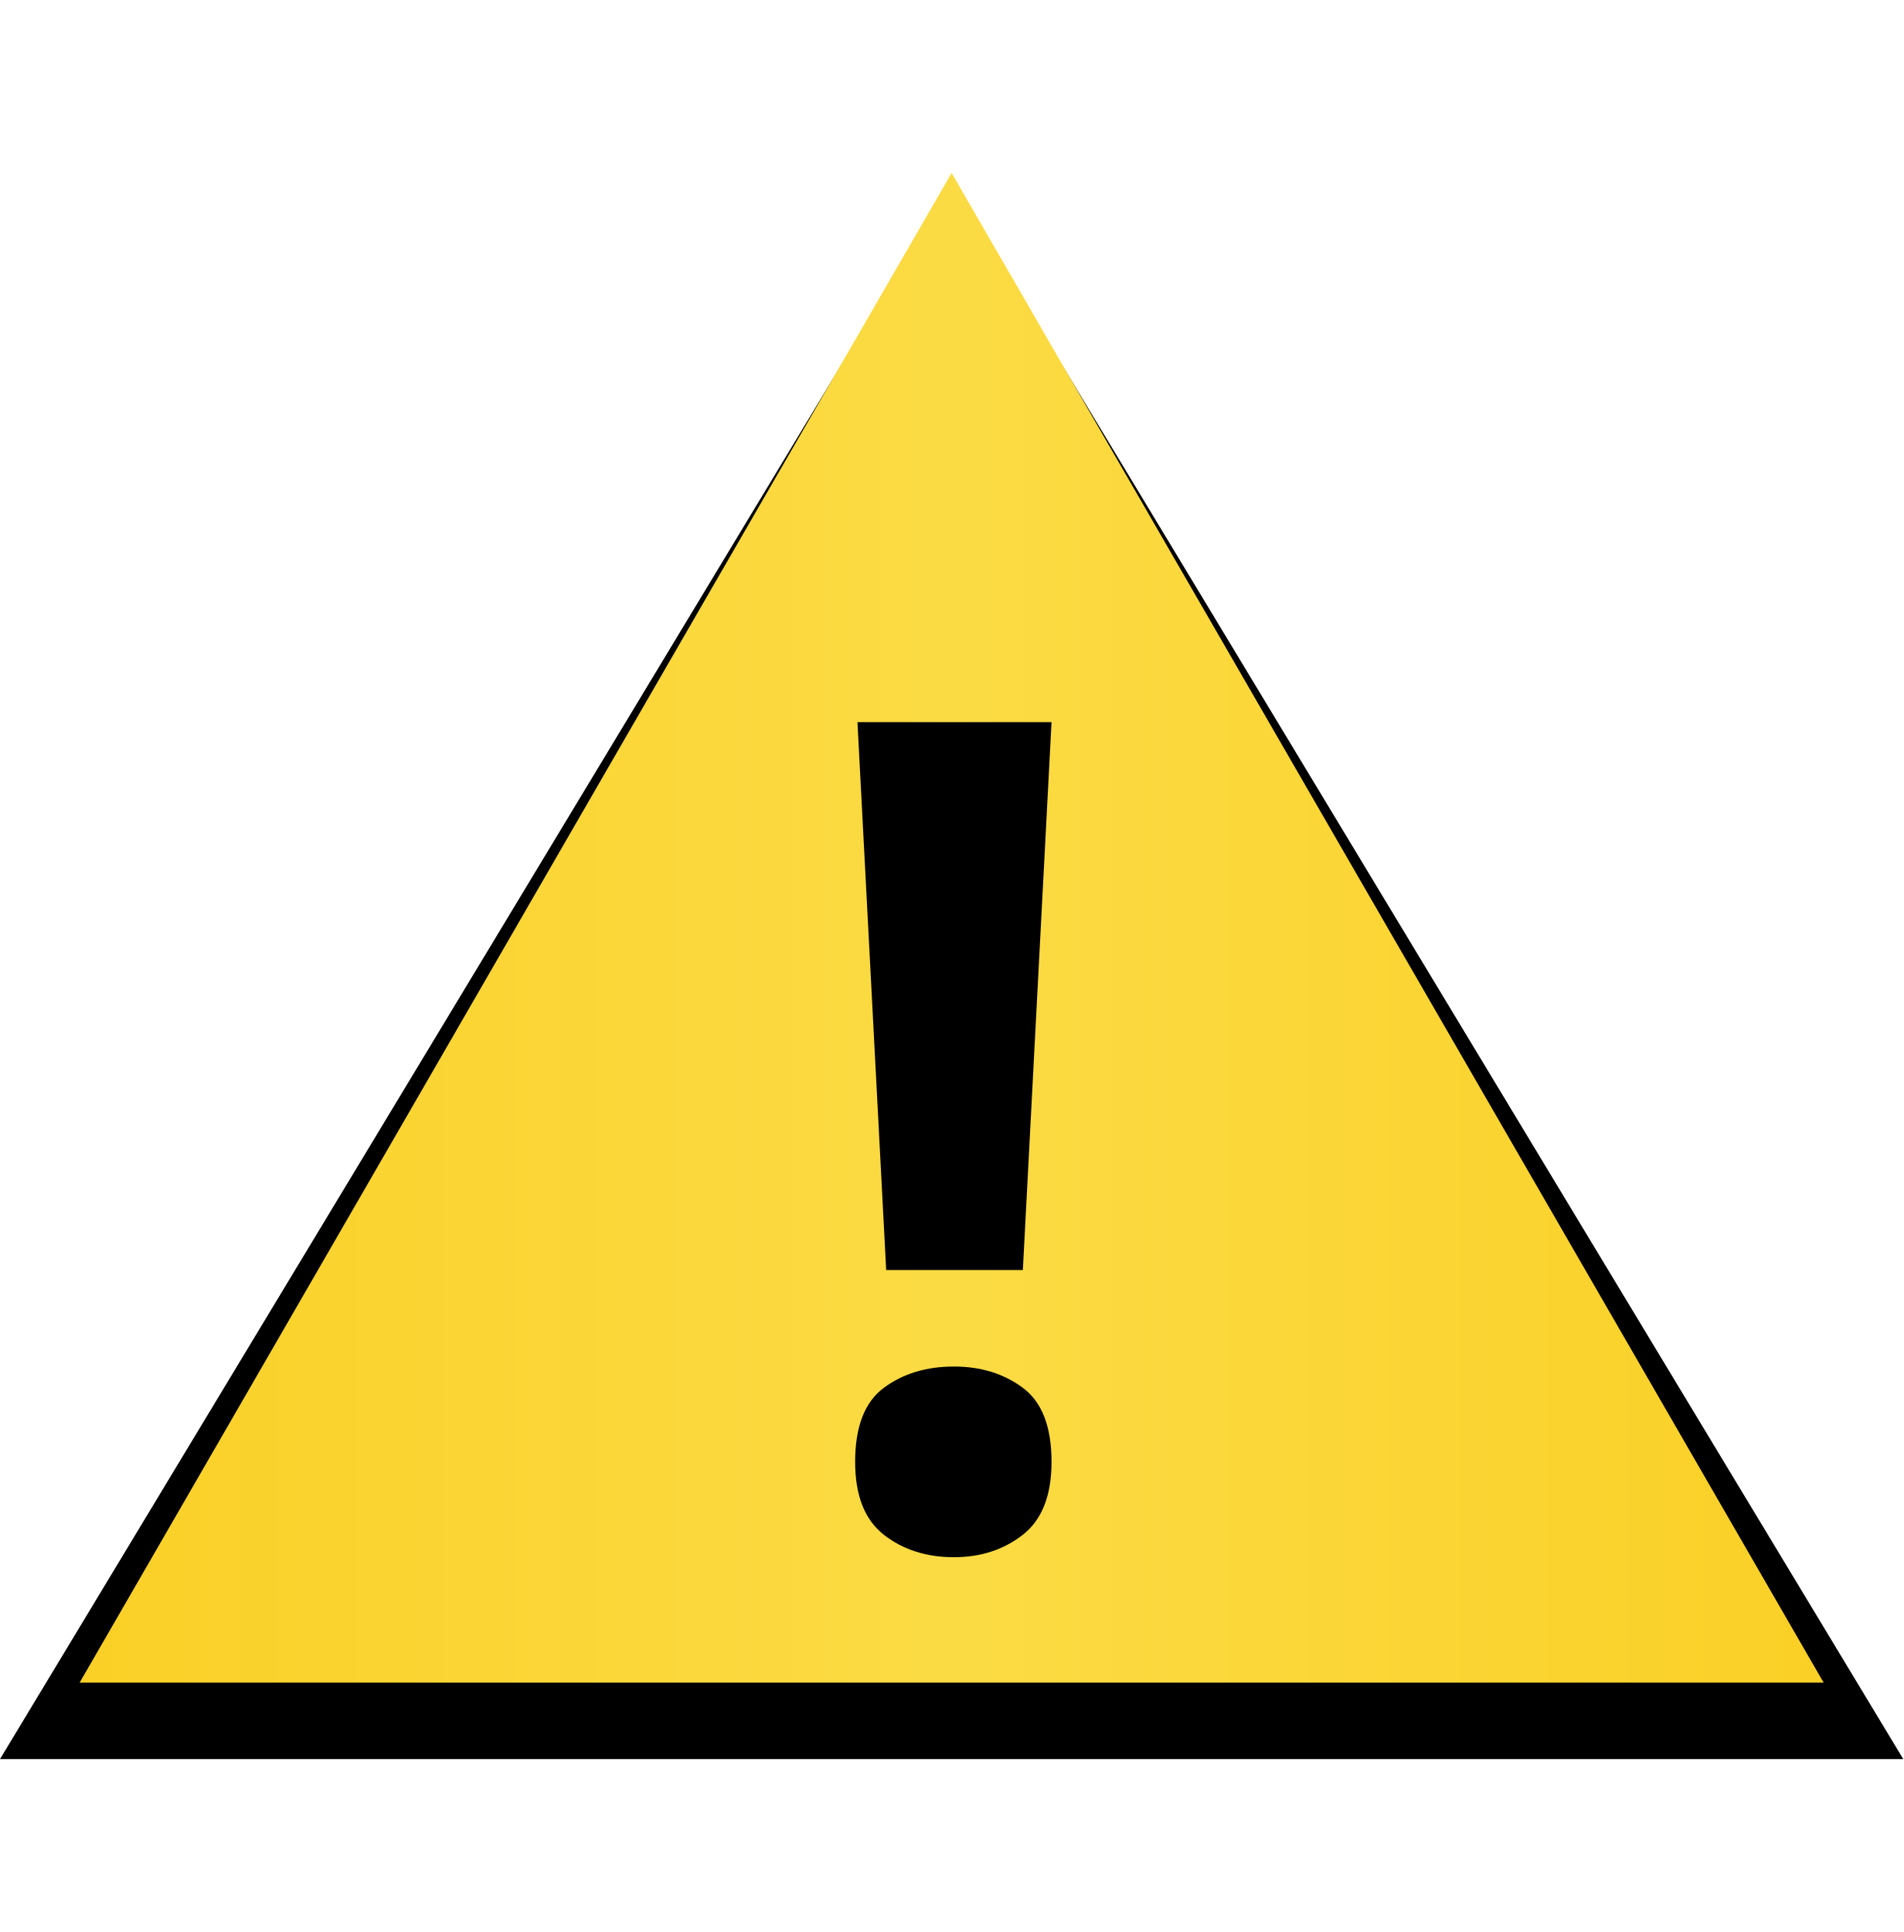
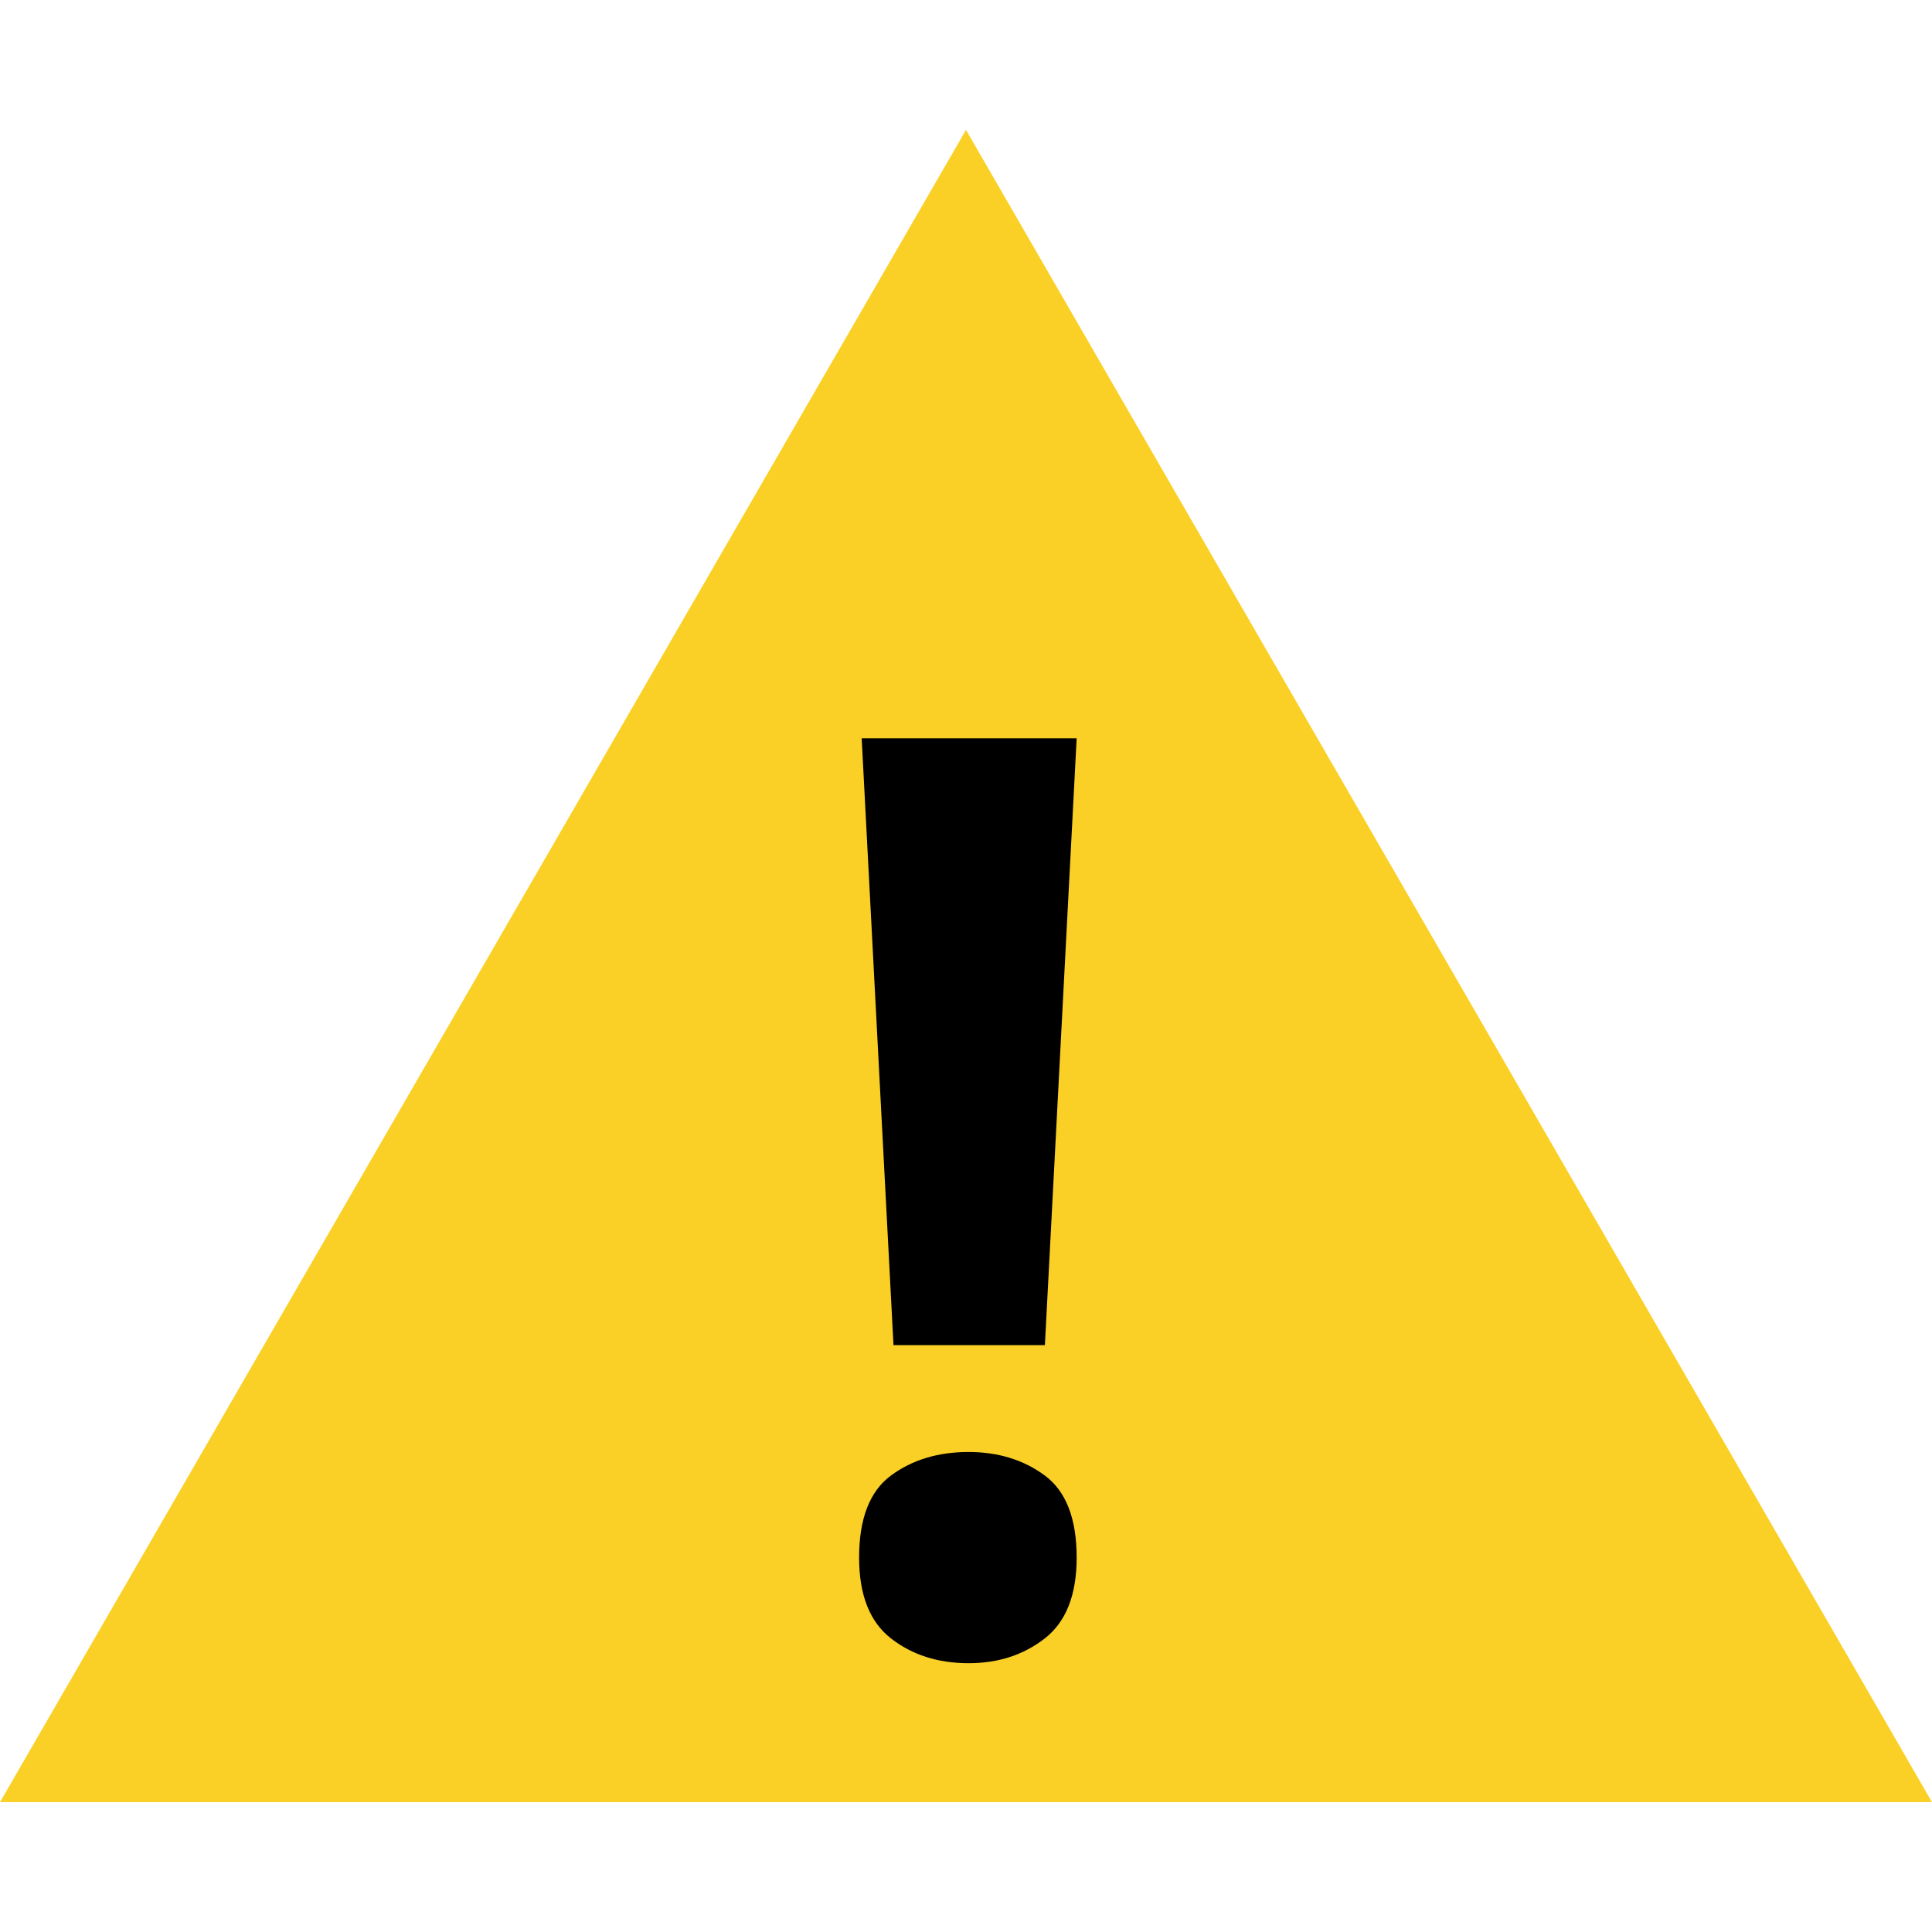
- <svg xmlns="http://www.w3.org/2000/svg" xmlns:xlink="http://www.w3.org/1999/xlink" width="20" height="20.3" id="svg3499" version="1.1">
+ <svg xmlns="http://www.w3.org/2000/svg" xmlns:xlink="http://www.w3.org/1999/xlink" width="20" height="20" id="svg3499" version="1.1">
  <defs id="defs3501">
    <linearGradient xlink:href="#linearGradient4342" id="linearGradient4604" gradientUnits="userSpaceOnUse" x1="-1261.201" y1="676.297" x2="-1232.777" y2="676.049" />
    <linearGradient id="linearGradient4342">
      <stop style="stop-color:#ed7020;stop-opacity:1;" offset="0" id="stop4344" />
      <stop id="stop4350" offset="0.5" style="stop-color:#ff8333;stop-opacity:1;" />
      <stop style="stop-color:#ed7020;stop-opacity:1;" offset="1" id="stop4346" />
    </linearGradient>
    <linearGradient xlink:href="#linearGradient4342-1" id="linearGradient3891" gradientUnits="userSpaceOnUse" gradientTransform="matrix(1.005025,0,0,1.005025,70.11719,-65.63098)" x1="-921.019" y1="288.314" x2="-1320.083" y2="284.338" />
    <linearGradient id="linearGradient4342-1">
      <stop style="stop-color:#ed7020;stop-opacity:1;" offset="0" id="stop4344-7" />
      <stop id="stop4350-4" offset="0.5" style="stop-color:#ff8333;stop-opacity:1;" />
      <stop style="stop-color:#ed7020;stop-opacity:1;" offset="1" id="stop4346-0" />
    </linearGradient>
    <linearGradient xlink:href="#linearGradient4342-9" id="linearGradient3916" gradientUnits="userSpaceOnUse" gradientTransform="matrix(1.005025,0,0,1.005025,70.11719,-65.63098)" x1="-921.019" y1="288.314" x2="-1320.083" y2="284.338" />
    <linearGradient id="linearGradient4342-9">
      <stop style="stop-color:#ed7020;stop-opacity:1;" offset="0" id="stop4344-4" />
      <stop id="stop4350-8" offset="0.5" style="stop-color:#ff8333;stop-opacity:1;" />
      <stop style="stop-color:#ed7020;stop-opacity:1;" offset="1" id="stop4346-8" />
    </linearGradient>
    <linearGradient xlink:href="#linearGradient4342-2" id="linearGradient3912" gradientUnits="userSpaceOnUse" gradientTransform="matrix(1.005025,0,0,1.005025,70.11719,-65.63098)" x1="-921.019" y1="288.314" x2="-1320.083" y2="284.338" />
    <linearGradient id="linearGradient4342-2">
      <stop style="stop-color:#ed7020;stop-opacity:1;" offset="0" id="stop4344-45" />
      <stop id="stop4350-5" offset="0.5" style="stop-color:#ff8333;stop-opacity:1;" />
      <stop style="stop-color:#ed7020;stop-opacity:1;" offset="1" id="stop4346-1" />
    </linearGradient>
    <linearGradient xlink:href="#linearGradient4342-7" id="linearGradient3914" gradientUnits="userSpaceOnUse" gradientTransform="matrix(1.005025,0,0,1.005025,70.11719,-65.63098)" x1="-921.019" y1="288.314" x2="-1320.083" y2="284.338" />
    <linearGradient id="linearGradient4342-7">
      <stop style="stop-color:#ed7020;stop-opacity:1;" offset="0" id="stop4344-1" />
      <stop id="stop4350-1" offset="0.5" style="stop-color:#ff8333;stop-opacity:1;" />
      <stop style="stop-color:#ed7020;stop-opacity:1;" offset="1" id="stop4346-5" />
    </linearGradient>
    <linearGradient xlink:href="#linearGradient4202" id="linearGradient4244" gradientUnits="userSpaceOnUse" gradientTransform="matrix(1.245585,0,0,1.245585,-1860.966,1969.797)" x1="-921.019" y1="288.314" x2="-1320.083" y2="284.338" />
    <linearGradient id="linearGradient4202">
      <stop id="stop4204" offset="0" style="stop-color:#fa2319;stop-opacity:1;" />
      <stop style="stop-color:#e7533b;stop-opacity:1;" offset="0.5" id="stop4206" />
      <stop id="stop4208" offset="1" style="stop-color:#fa2319;stop-opacity:1;" />
    </linearGradient>
    <linearGradient xlink:href="#linearGradient4202-2" id="linearGradient4228" gradientUnits="userSpaceOnUse" gradientTransform="translate(0,8.728434)" x1="-2905.714" y1="2314.738" x2="-2402.857" y2="2314.738" />
    <linearGradient id="linearGradient4202-2">
      <stop id="stop4204-7" offset="0" style="stop-color:#fad026;stop-opacity:1;" />
      <stop style="stop-color:#fbdb44;stop-opacity:1;" offset="0.5" id="stop4206-6" />
      <stop id="stop4208-1" offset="1" style="stop-color:#fad026;stop-opacity:1;" />
    </linearGradient>
  </defs>
-   <g id="layer1" transform="translate(0,-1032.062)">
+   <g id="layer1" transform="translate(0,-1032.362)">
    <g transform="matrix(0.03538063,0,0,0.03538063,103.3893,960.6867)" id="g4234">
-       <g transform="matrix(1.030079,0,0,1.030079,94.56482,-100.4665)" id="g4224">
-         <path id="path4210" d="m -2928.673,2563.134 548.774,0 -274.387,-454.709 z" style="fill:#000000;fill-opacity:1;stroke:none" />
-         <path style="fill:url(#linearGradient4228);fill-opacity:1;stroke:none" d="m -2905.714,2541.091 502.857,0 -251.429,-435.249 z" id="path4192" />
+       <g id="g3795" transform="matrix(1.091313,0,0,1.091313,241.0255,-193.7775)">
+         <path style="fill:#fad026;fill-opacity:1;stroke:none" d="m -2898.551,2517.058 517.983,0 -258.991,-448.341 z" id="path4192" />
+         <text xml:space="preserve" style="font-size:341.109px;font-style:normal;font-variant:normal;font-weight:bold;font-stretch:normal;text-align:start;line-height:125%;letter-spacing:0px;word-spacing:0px;writing-mode:lr-tb;text-anchor:start;fill:#000000;fill-opacity:1;stroke:none;font-family:Adobe Gothic Std B;-inkscape-font-specification:Adobe Gothic Std B Bold" x="-2687.655" y="2475.374" id="text4230">
+           <tspan id="tspan4232" x="-2687.655" y="2475.374">!</tspan>
+         </text>
      </g>
-       <text id="text4230" y="2475.374" x="-2687.655" style="font-size:341.109px;font-style:normal;font-variant:normal;font-weight:bold;font-stretch:normal;text-align:start;line-height:125%;letter-spacing:0px;word-spacing:0px;writing-mode:lr-tb;text-anchor:start;fill:#000000;fill-opacity:1;stroke:none;font-family:Adobe Gothic Std B;-inkscape-font-specification:Adobe Gothic Std B Bold" xml:space="preserve">
-         <tspan y="2475.374" x="-2687.655" id="tspan4232">!</tspan>
-       </text>
    </g>
  </g>
</svg>
